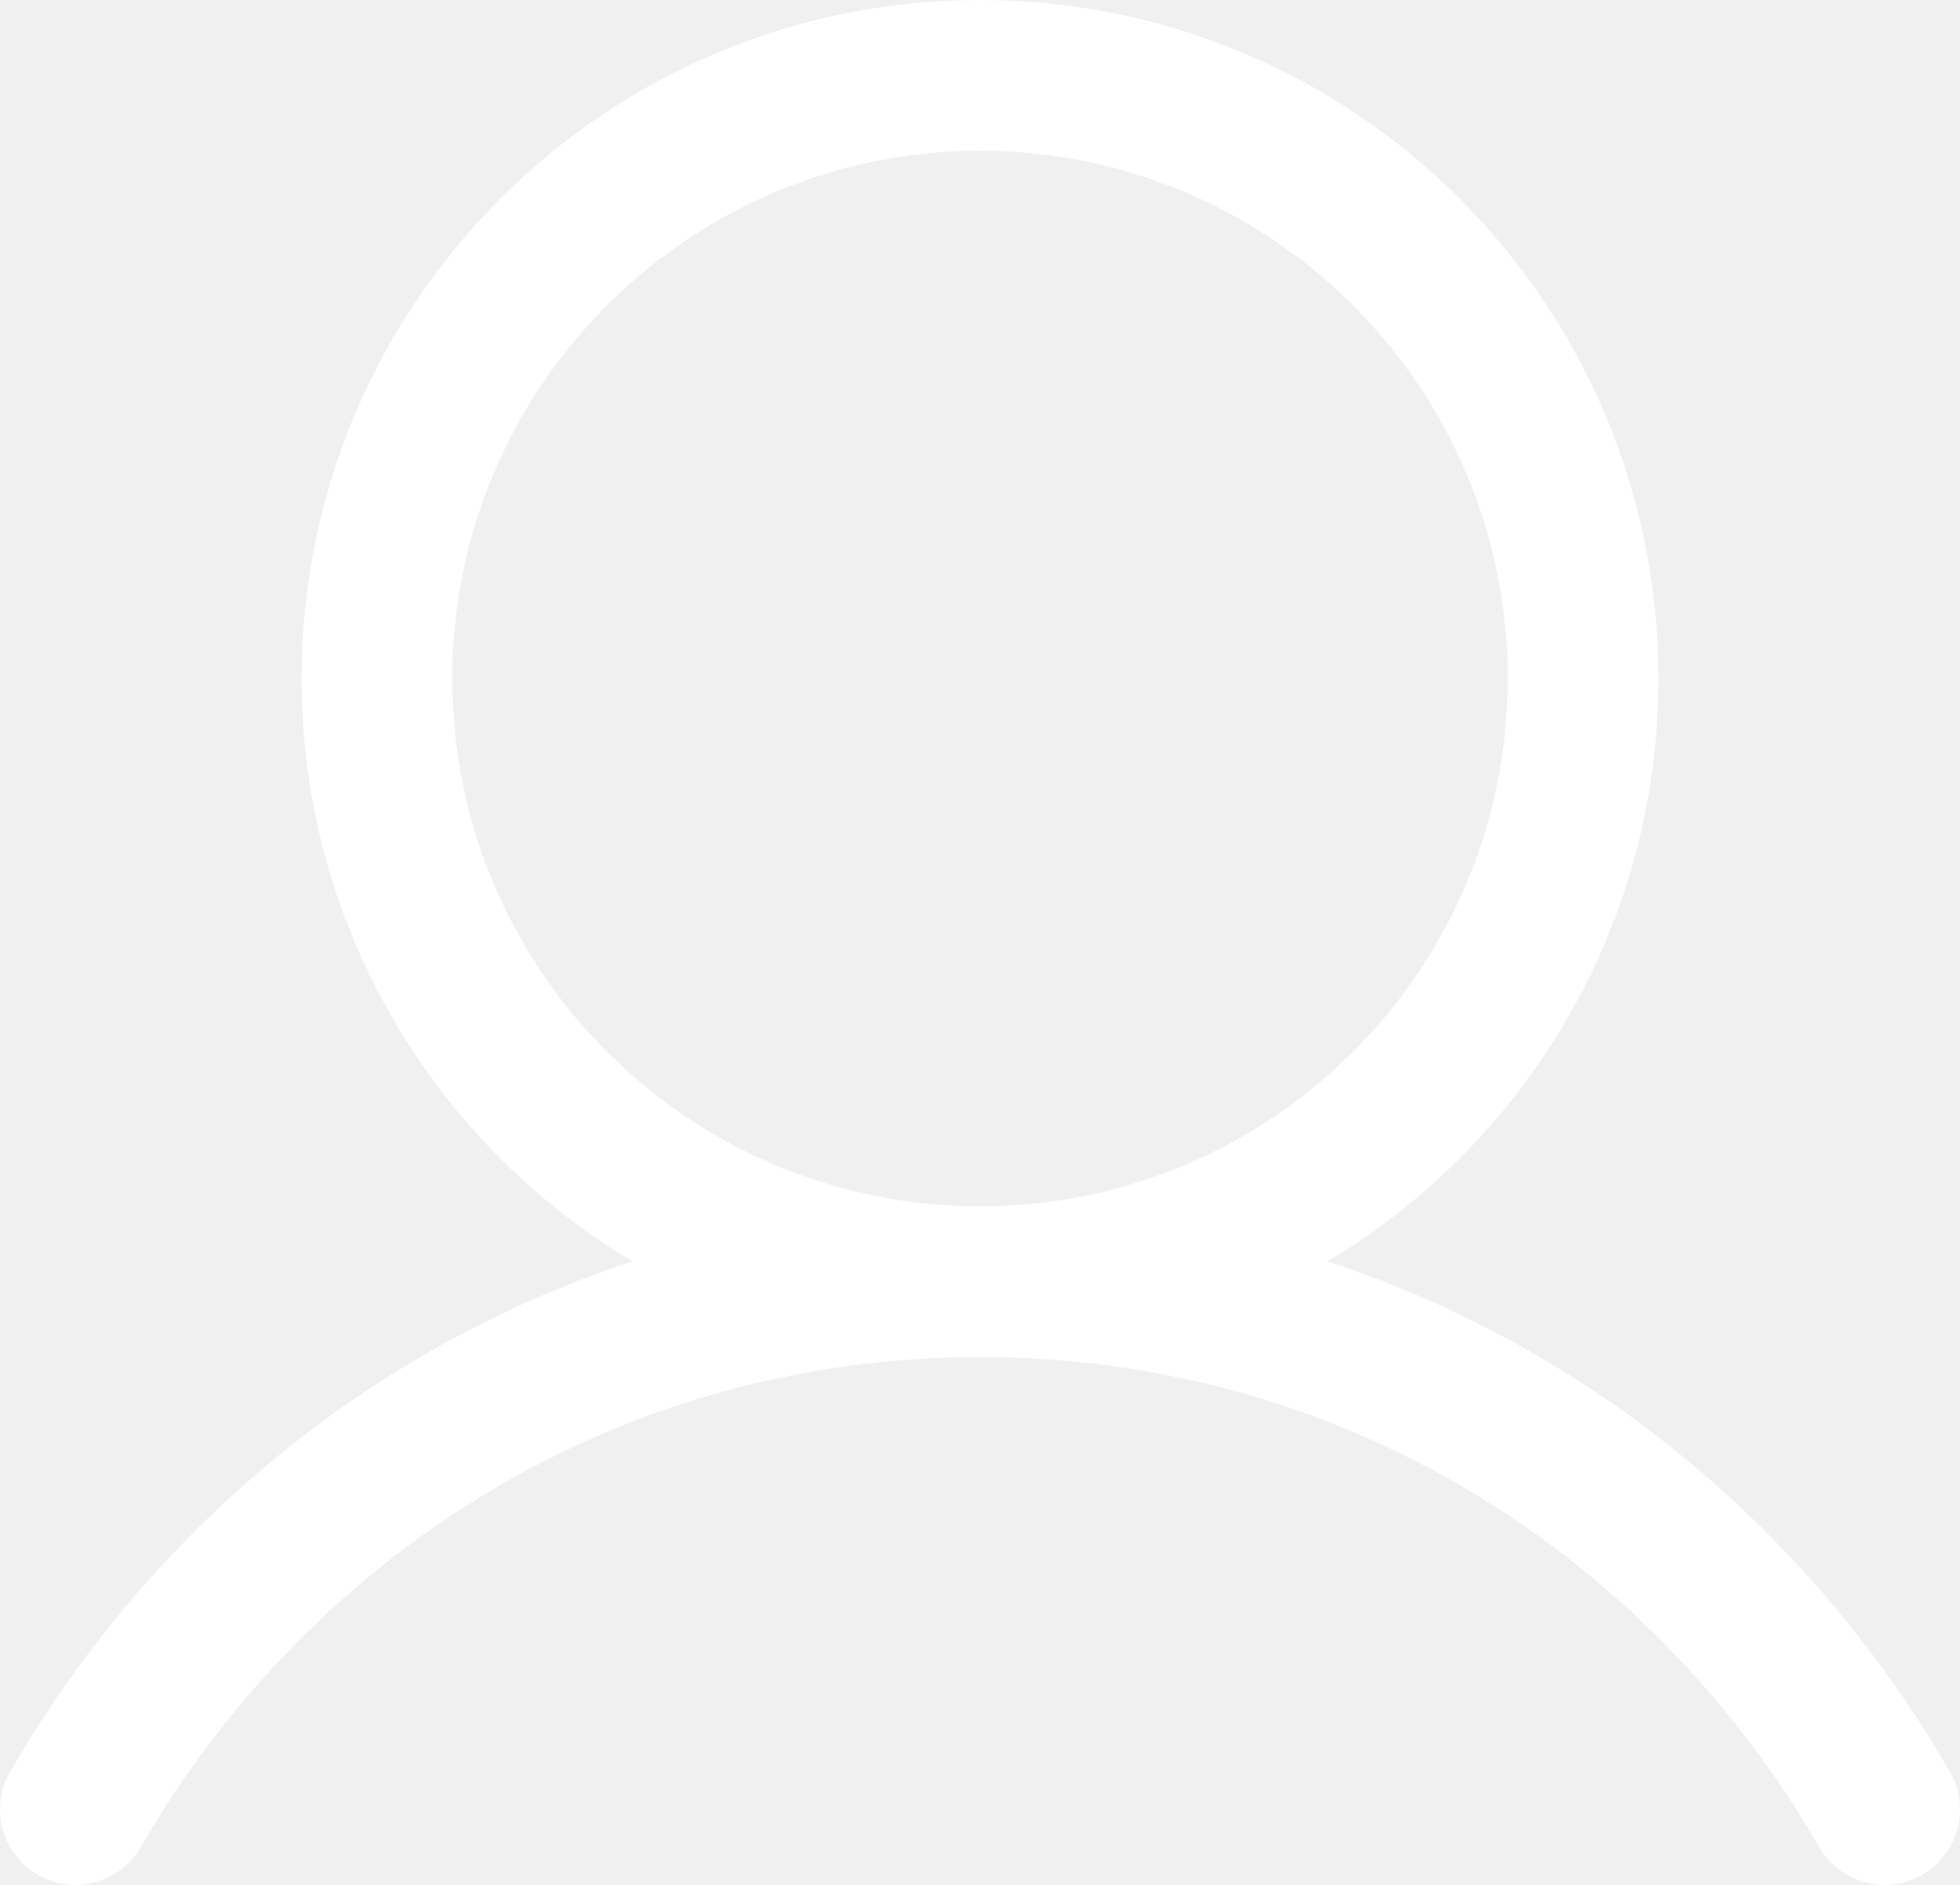
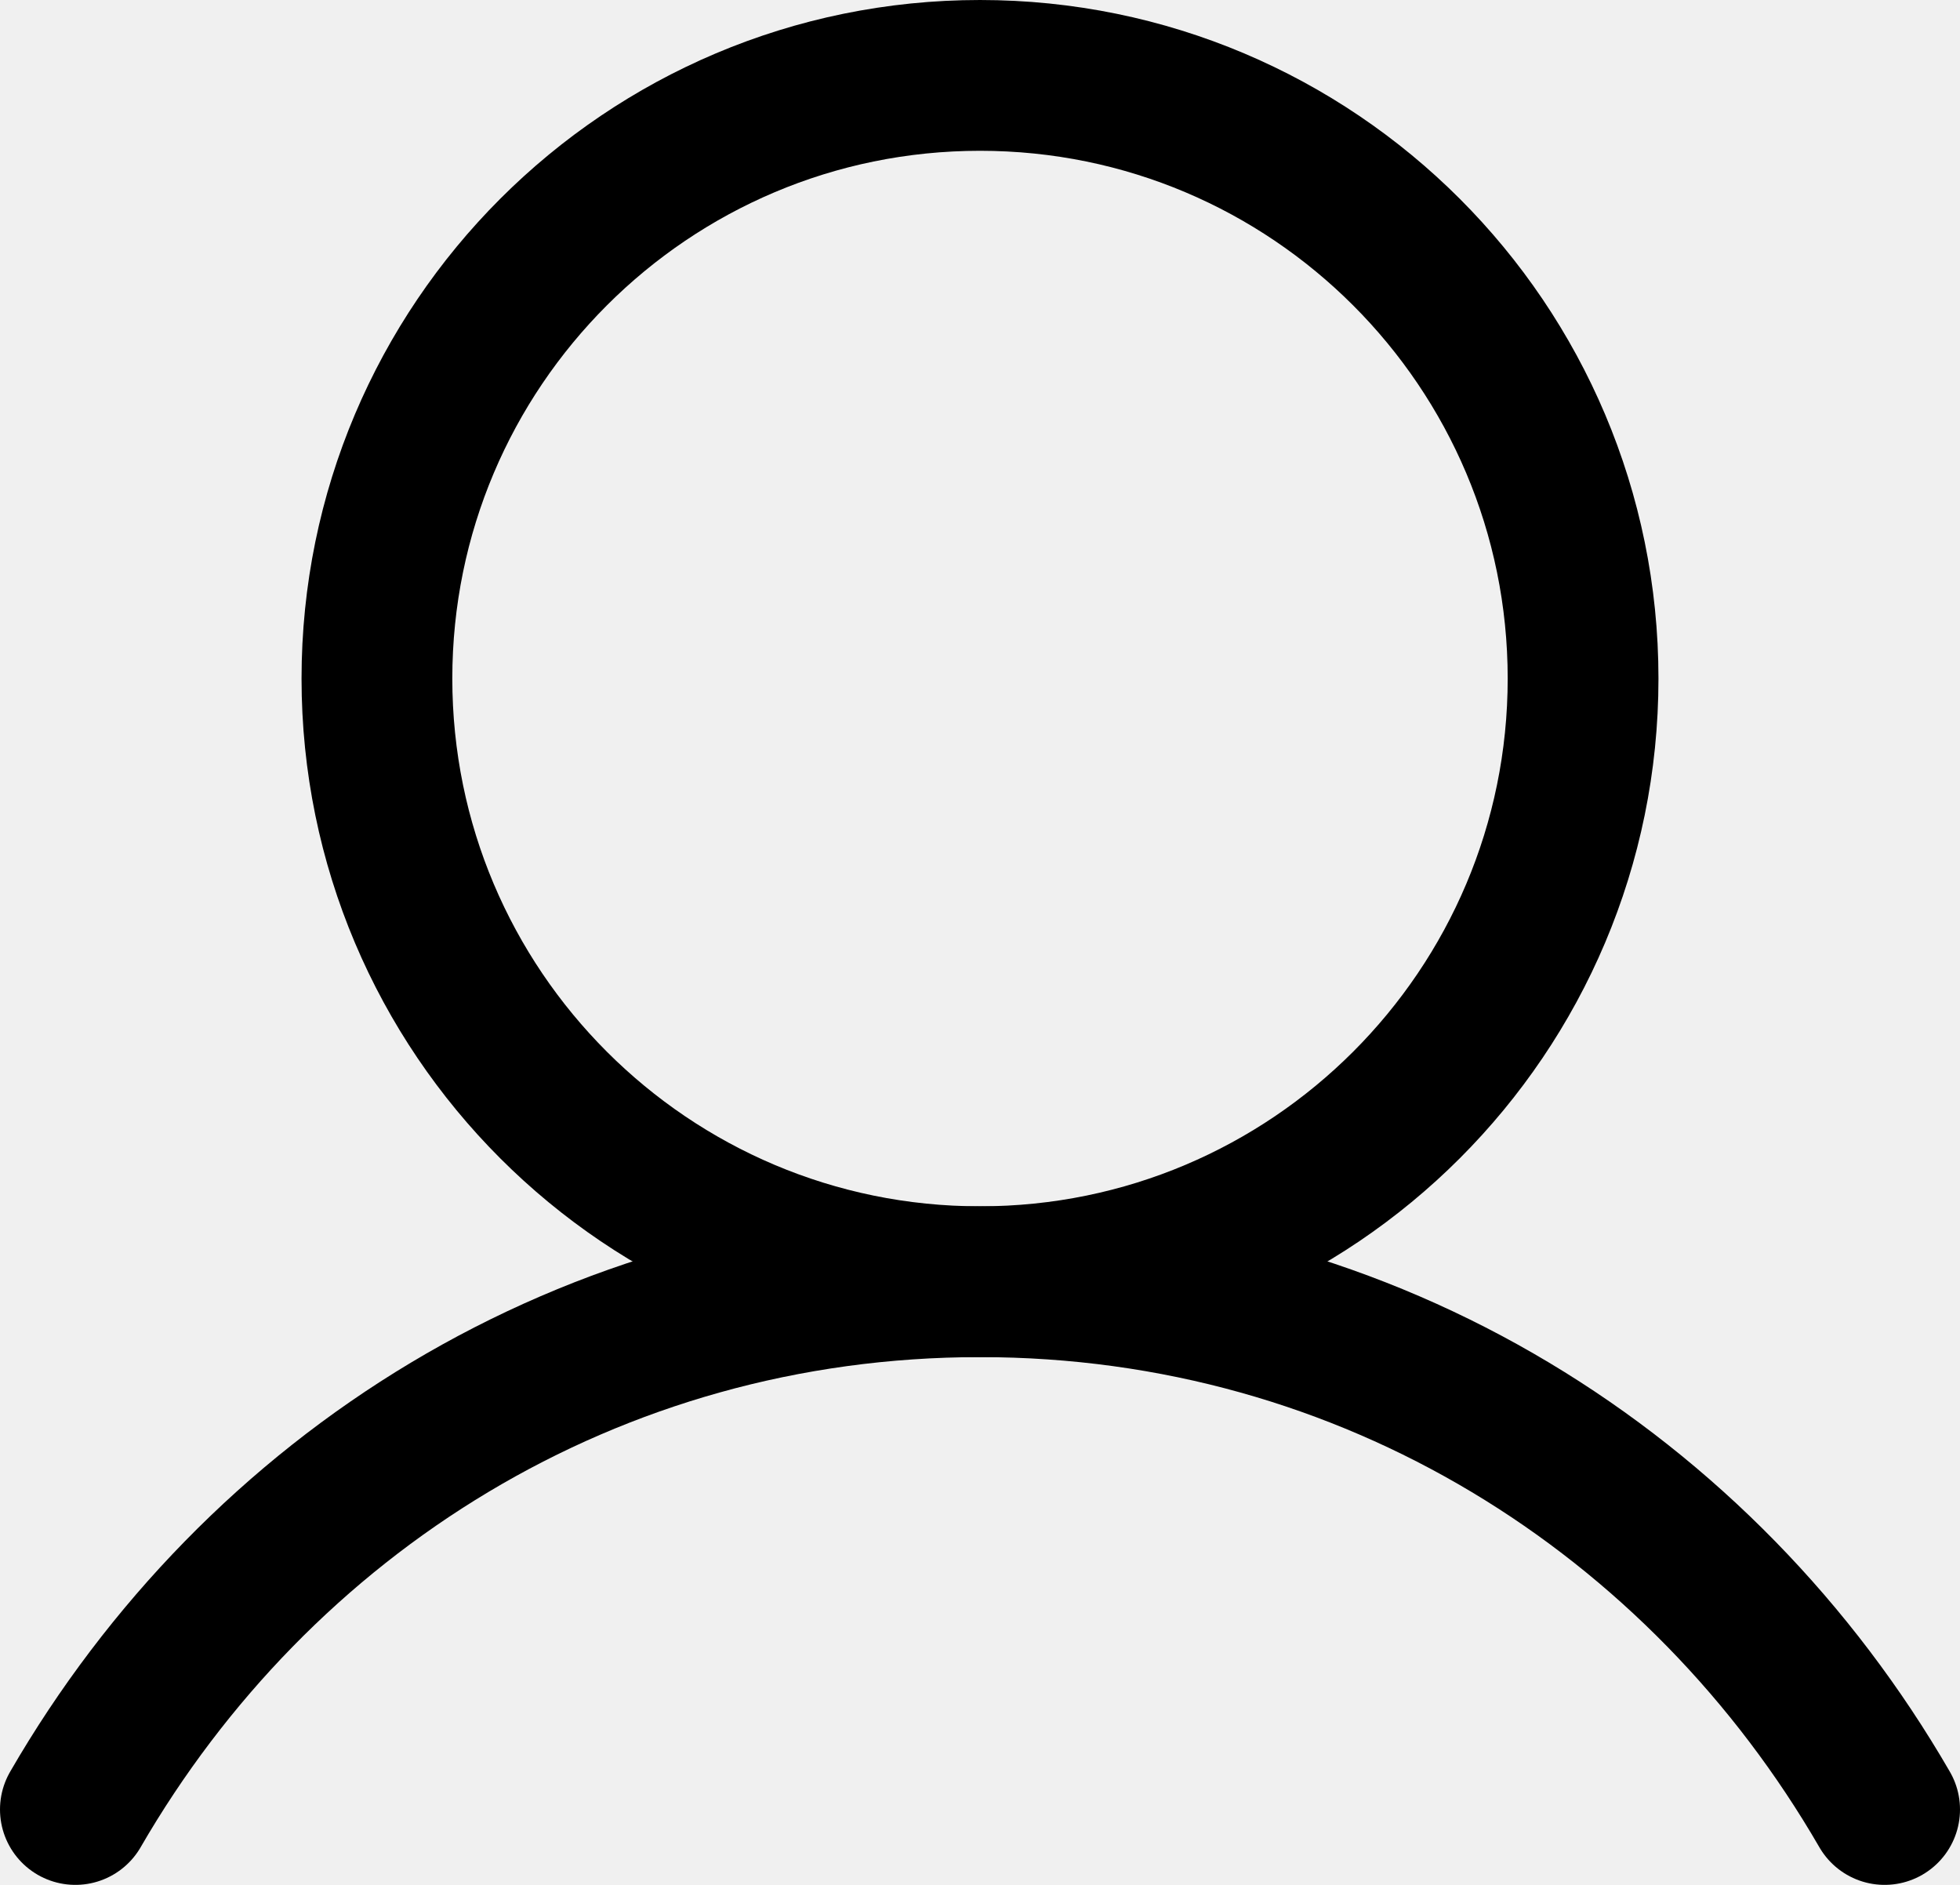
<svg xmlns="http://www.w3.org/2000/svg" width="26" height="25" viewBox="0 0 26 25" fill="none">
-   <path d="M13 17C17.418 17 21 13.418 21 9C21 4.582 17.418 1 13 1C8.582 1 5 4.582 5 9C5 13.418 8.582 17 13 17Z" stroke="white" stroke-width="2" stroke-linecap="round" stroke-linejoin="round" />
-   <path d="M1 24C3.421 19.816 7.819 17 13 17C18.181 17 22.579 19.816 25 24" stroke="white" stroke-width="2" stroke-linecap="round" stroke-linejoin="round" />
+   <path d="M13 17C17.418 17 21 13.418 21 9C21 4.582 17.418 1 13 1C8.582 1 5 4.582 5 9C5 13.418 8.582 17 13 17Z" stroke="black" stroke-width="2" stroke-linecap="round" stroke-linejoin="round" />
+   <path d="M1 24C3.421 19.816 7.819 17 13 17C18.181 17 22.579 19.816 25 24" stroke="black" stroke-width="2" stroke-linecap="round" stroke-linejoin="round" />
</svg>
